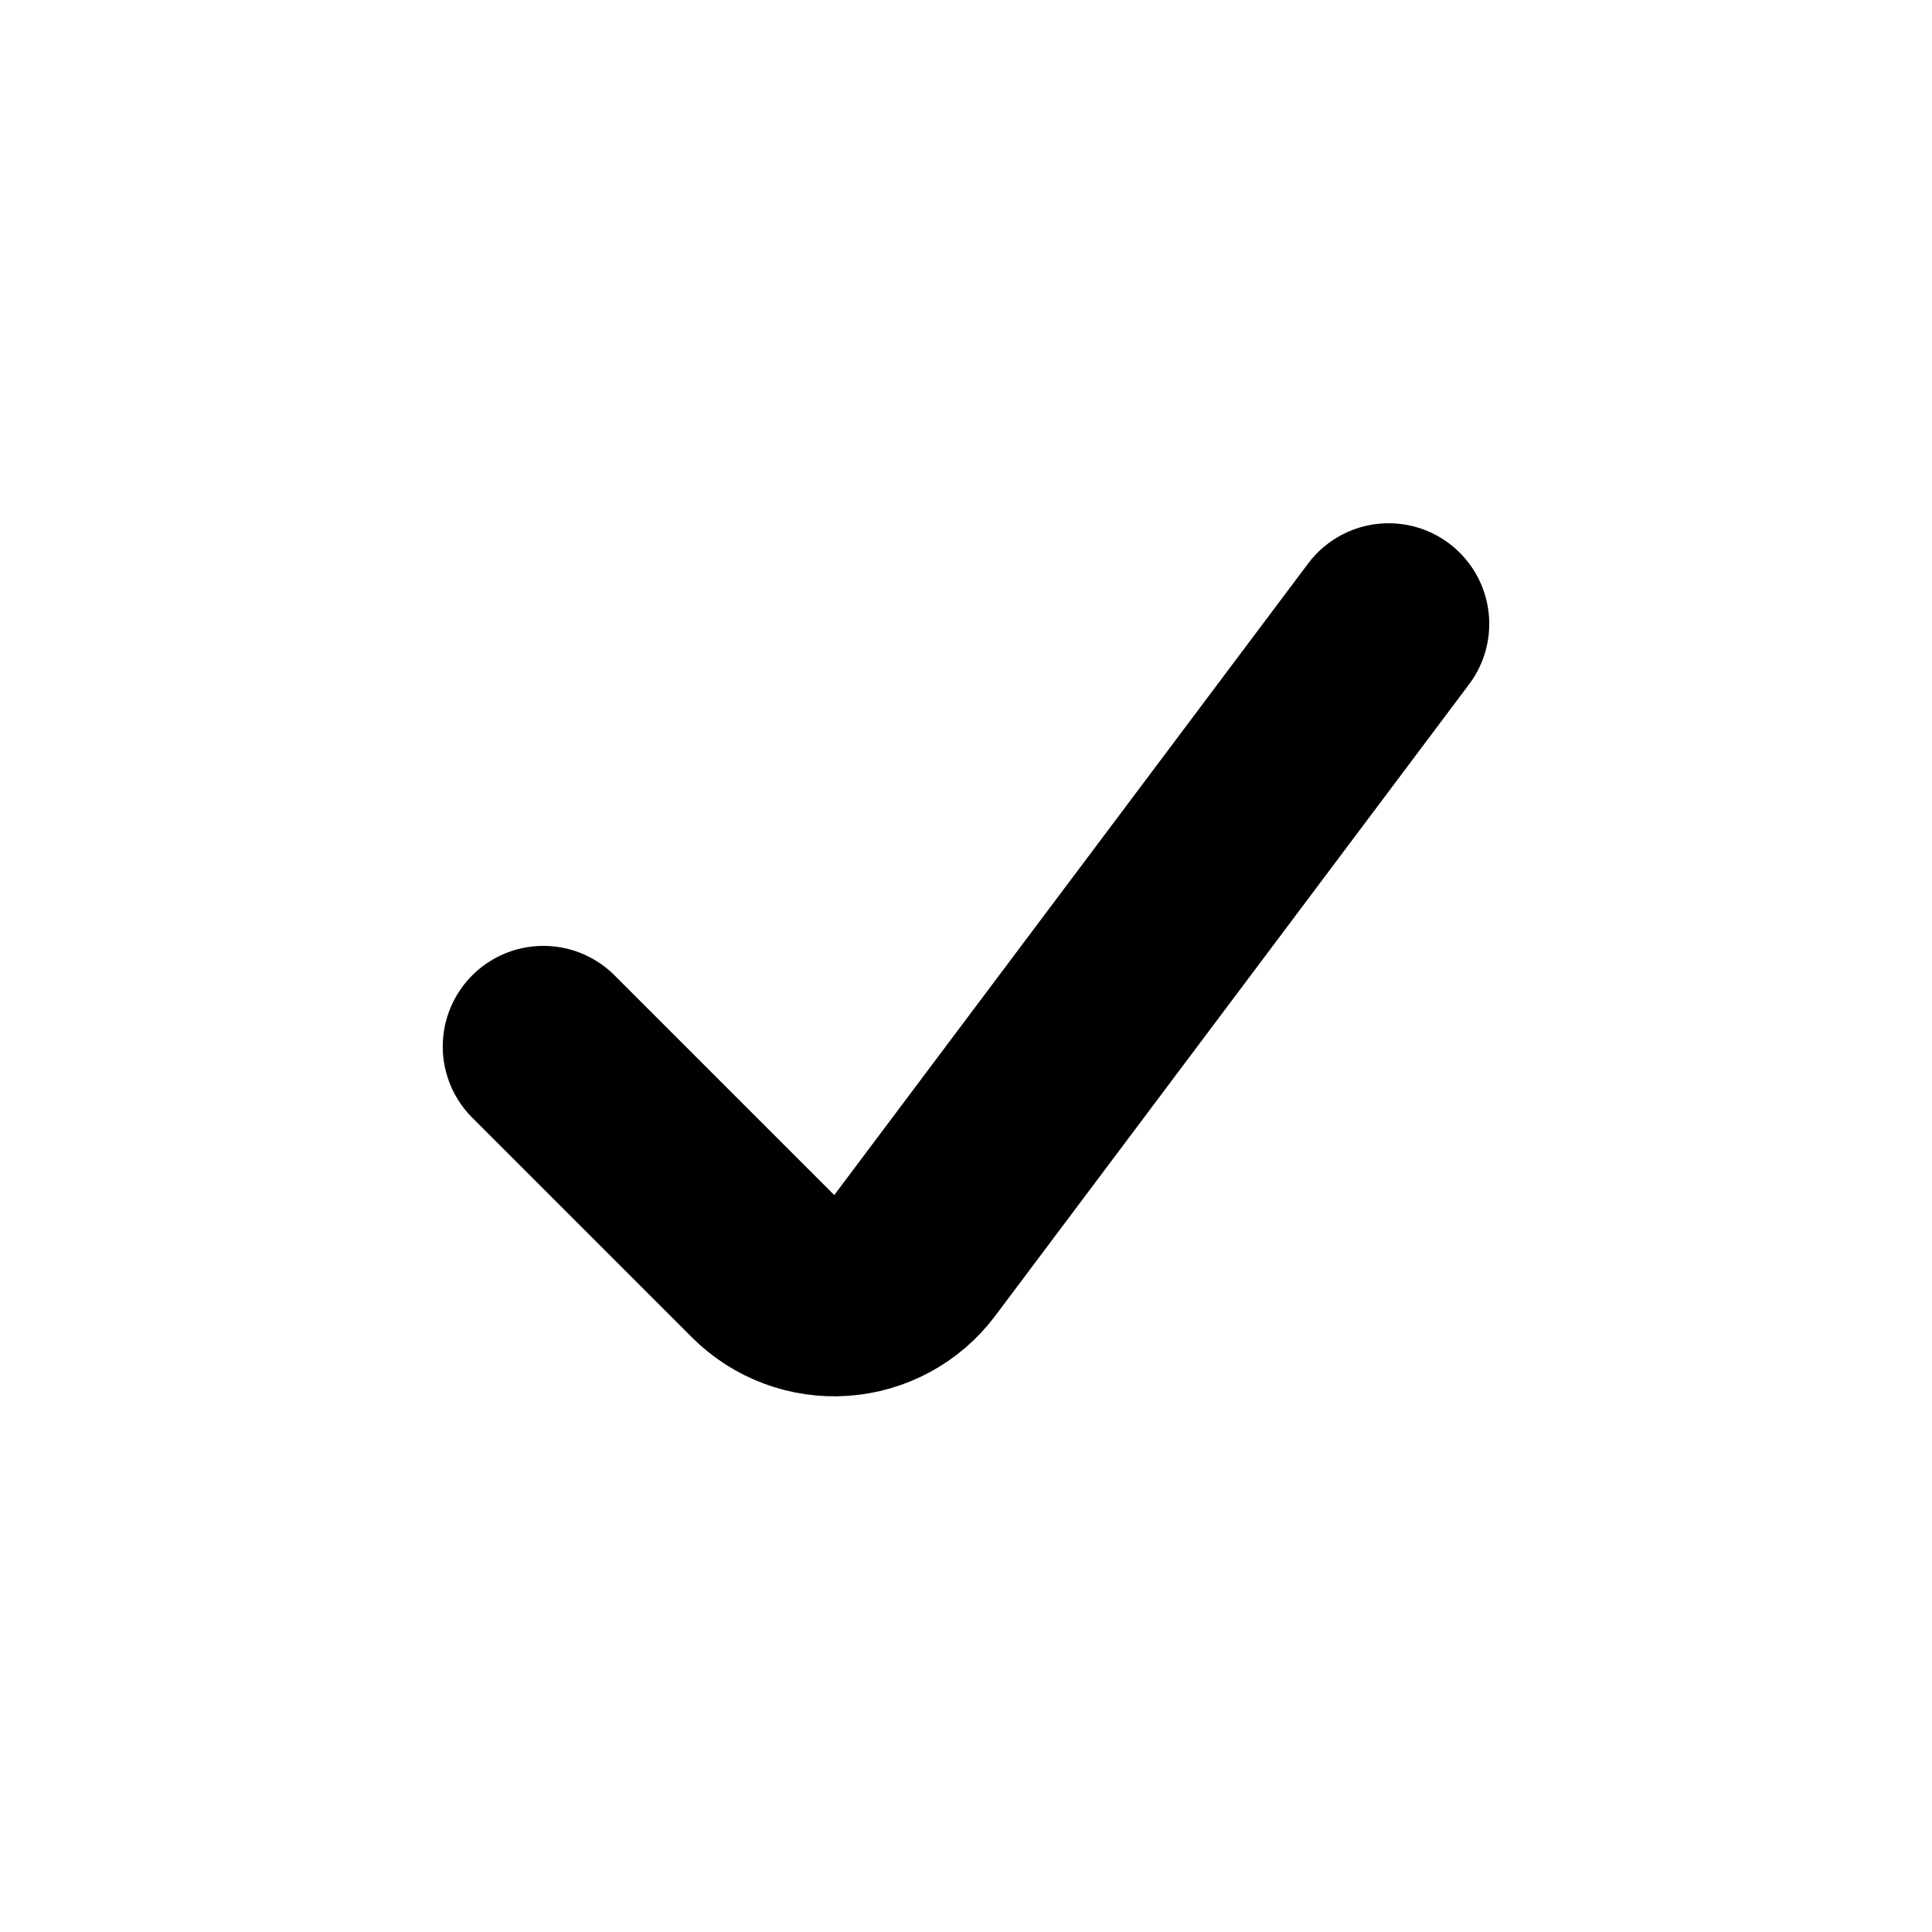
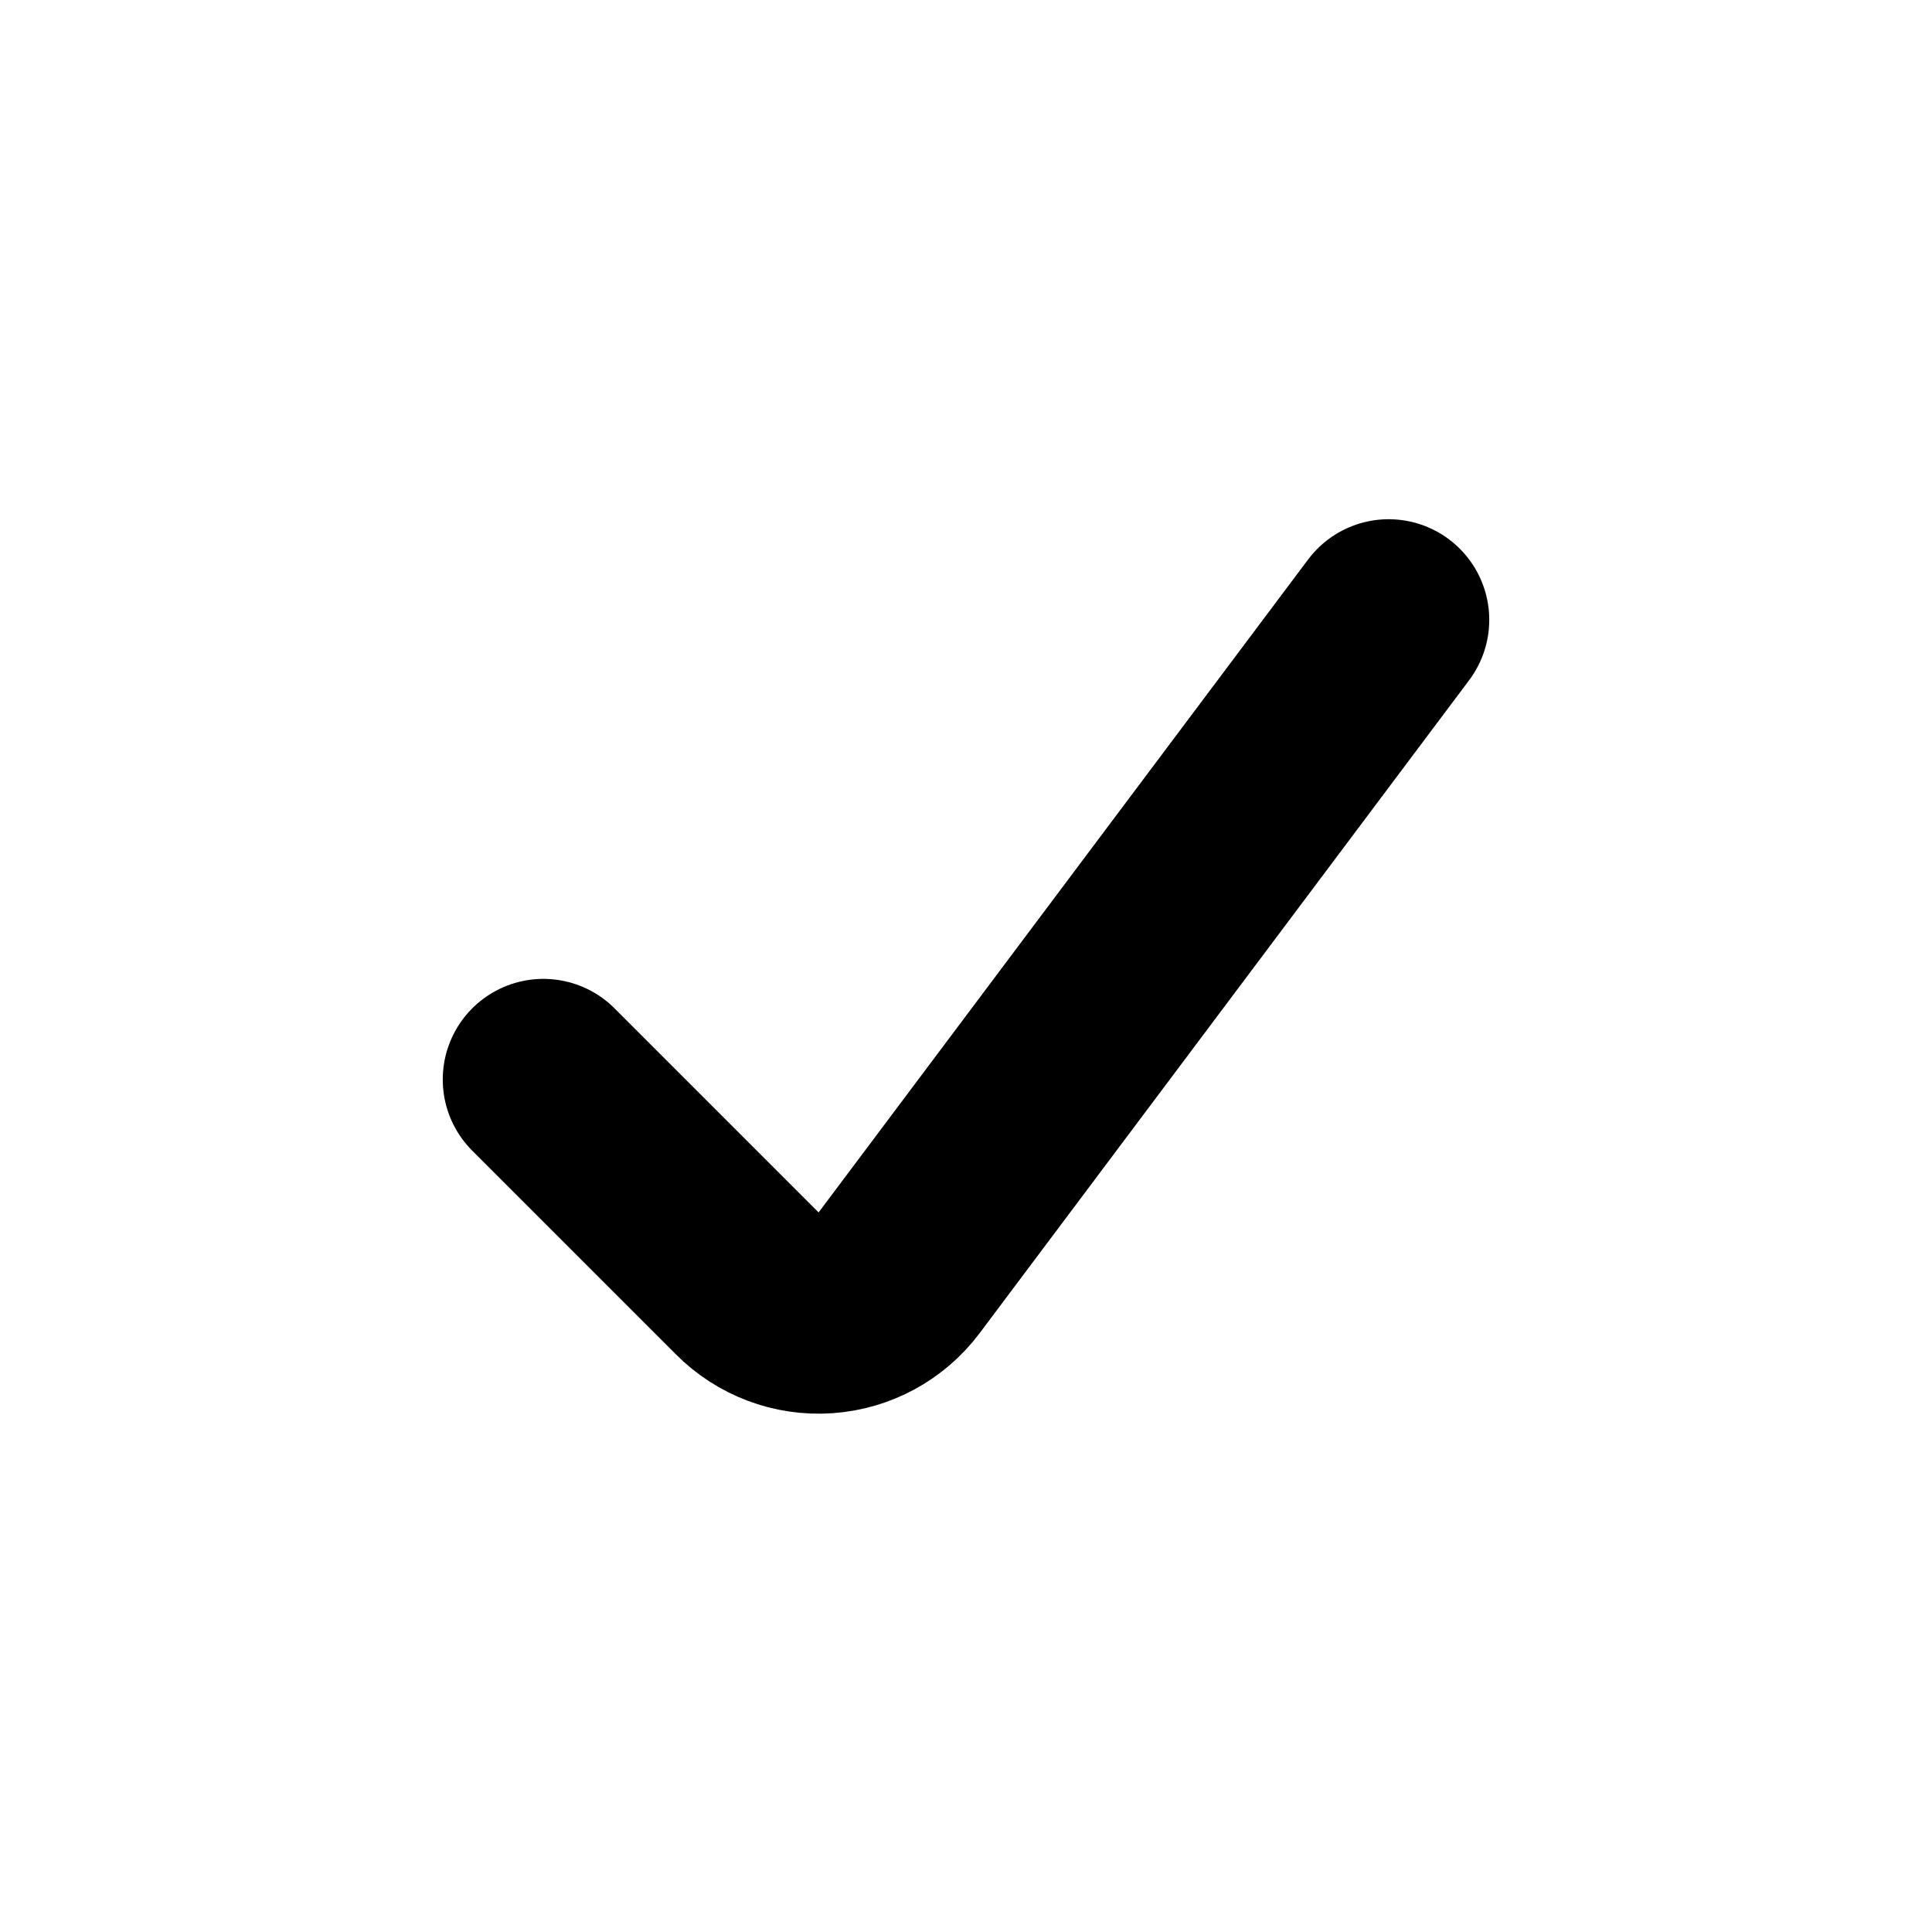
<svg xmlns="http://www.w3.org/2000/svg" viewBox="0 0 24 24" fill="none" stroke="currentColor" stroke-width="2.5" stroke-linecap="round" stroke-linejoin="round">
-   <path d="M6.75 13L9.48 15.73A1.25 1.25 0 0 0 11.36 15.6L17.25 7.75" />
+   <path d="M6.75 13.41L9.28 15.94A1.25 1.25 0 0 0 11.17 15.81L17.25 7.7" />
</svg>
